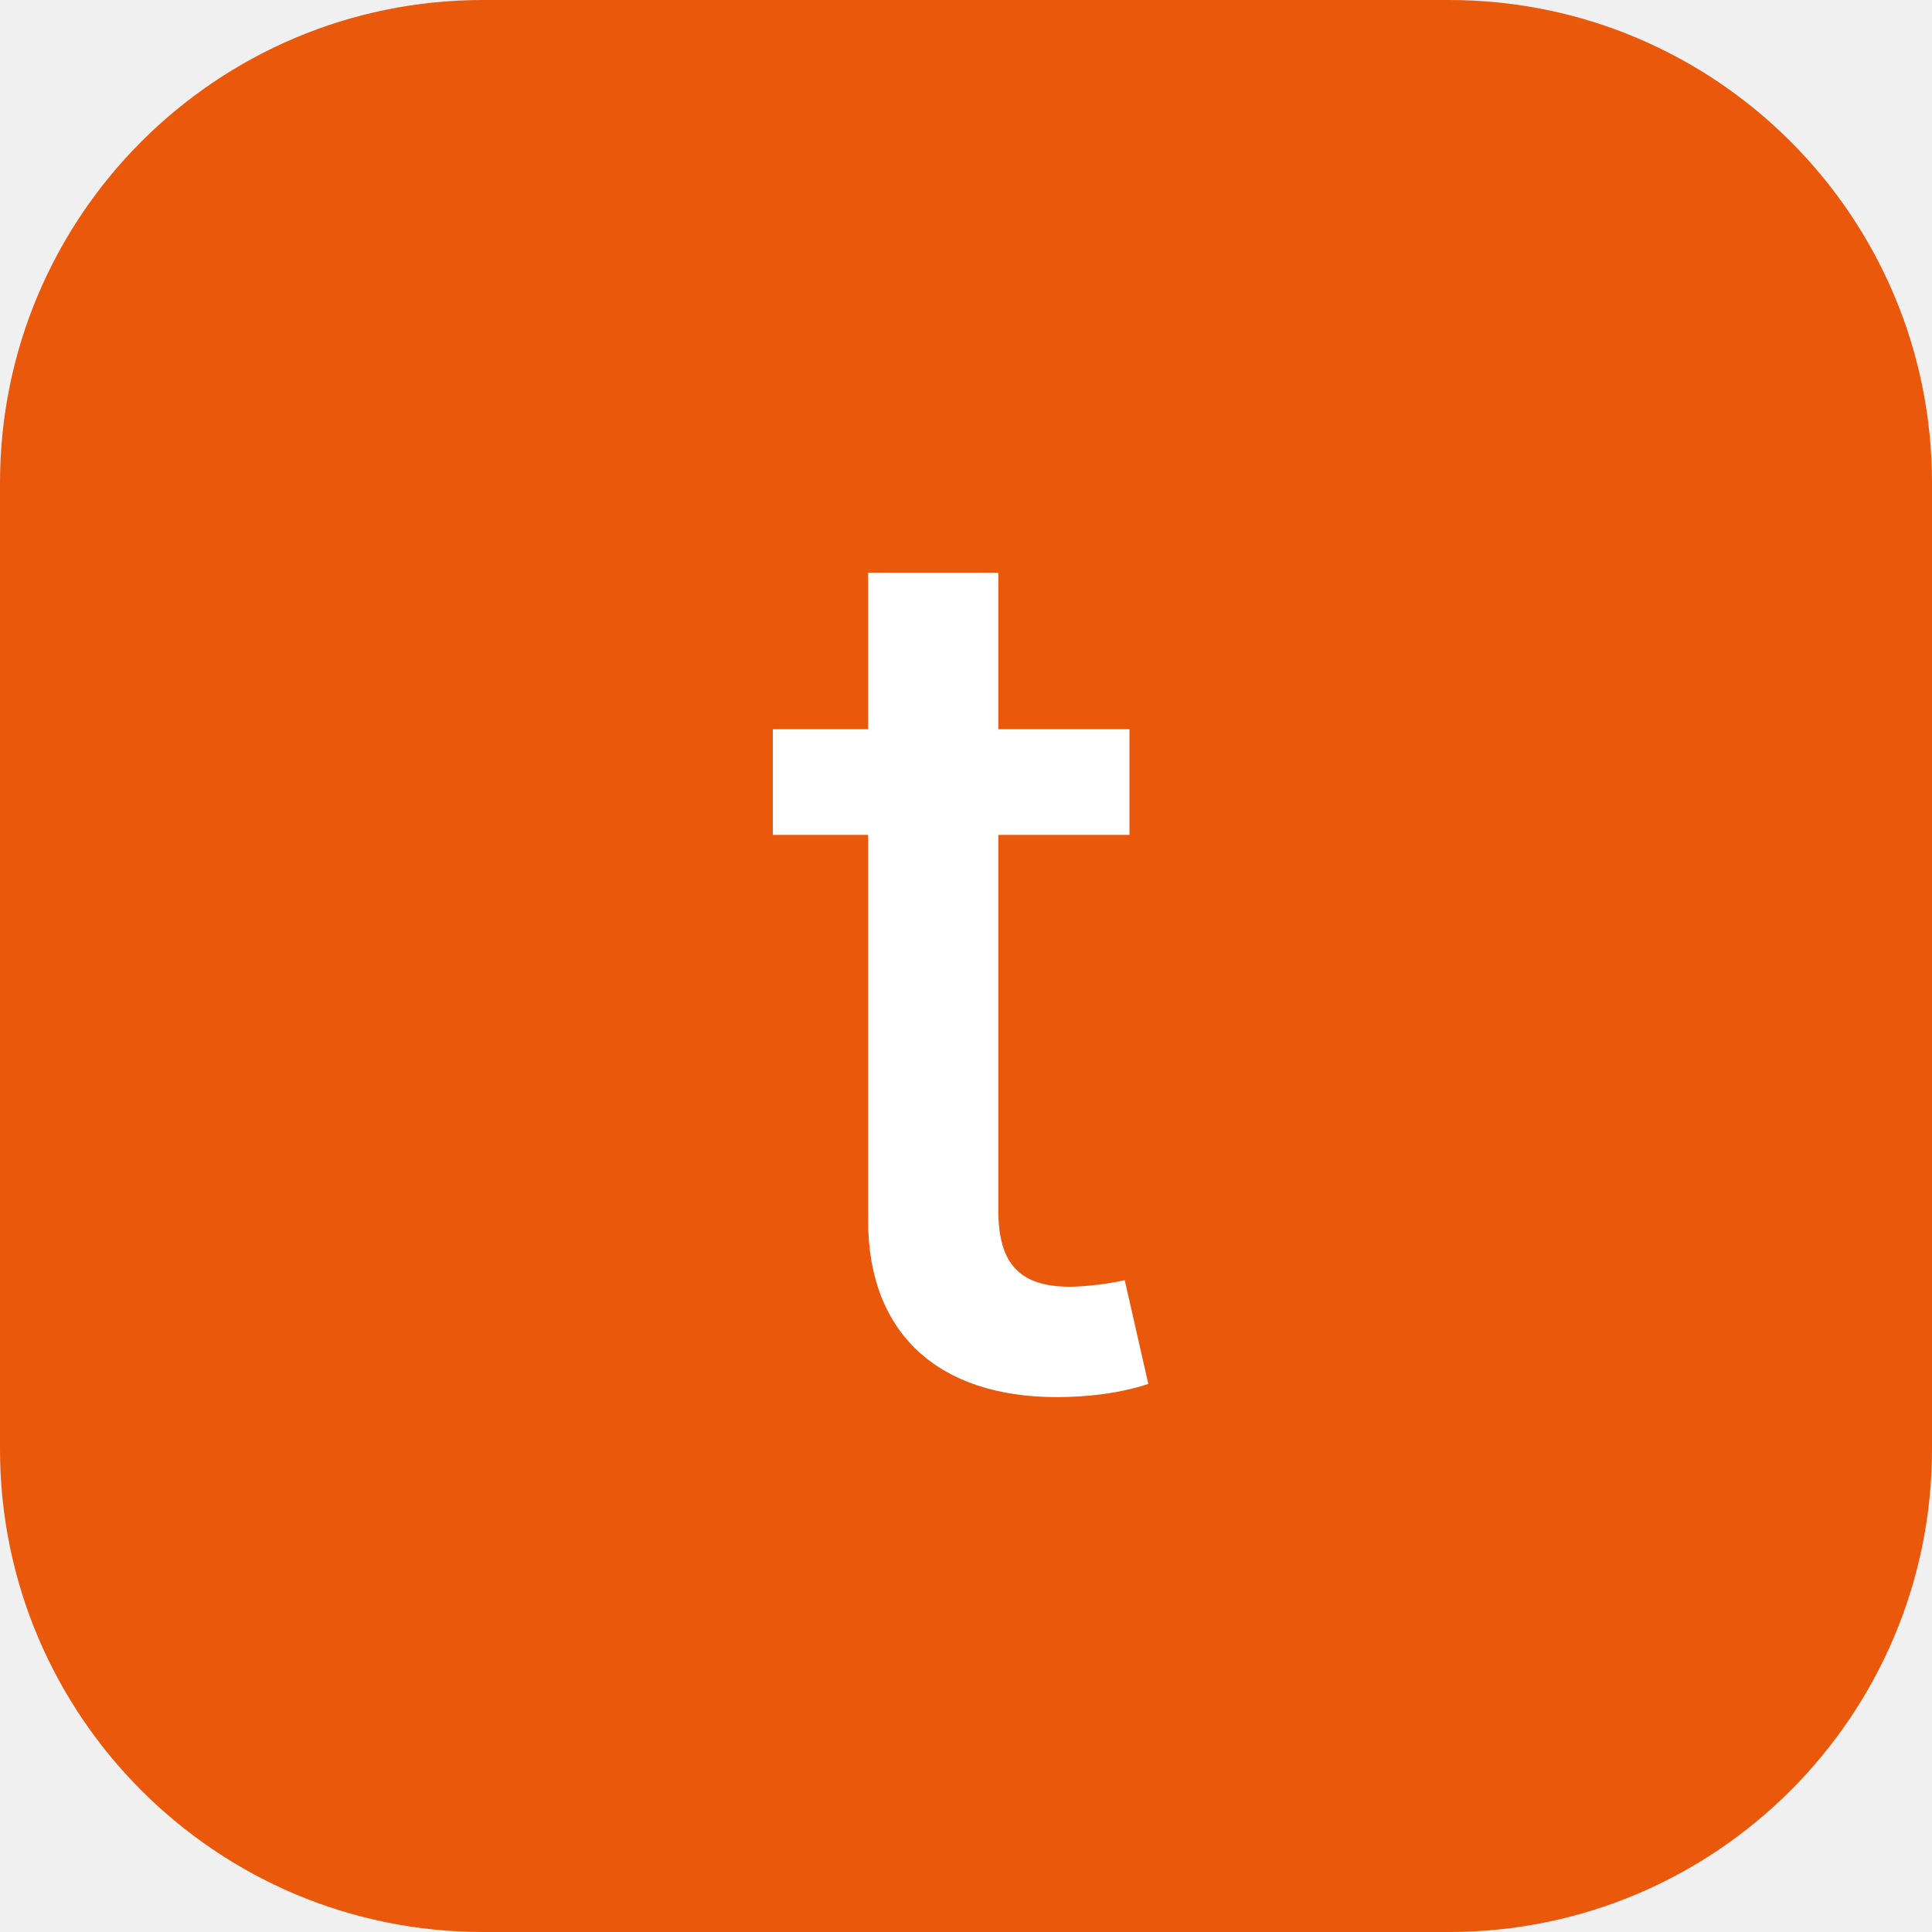
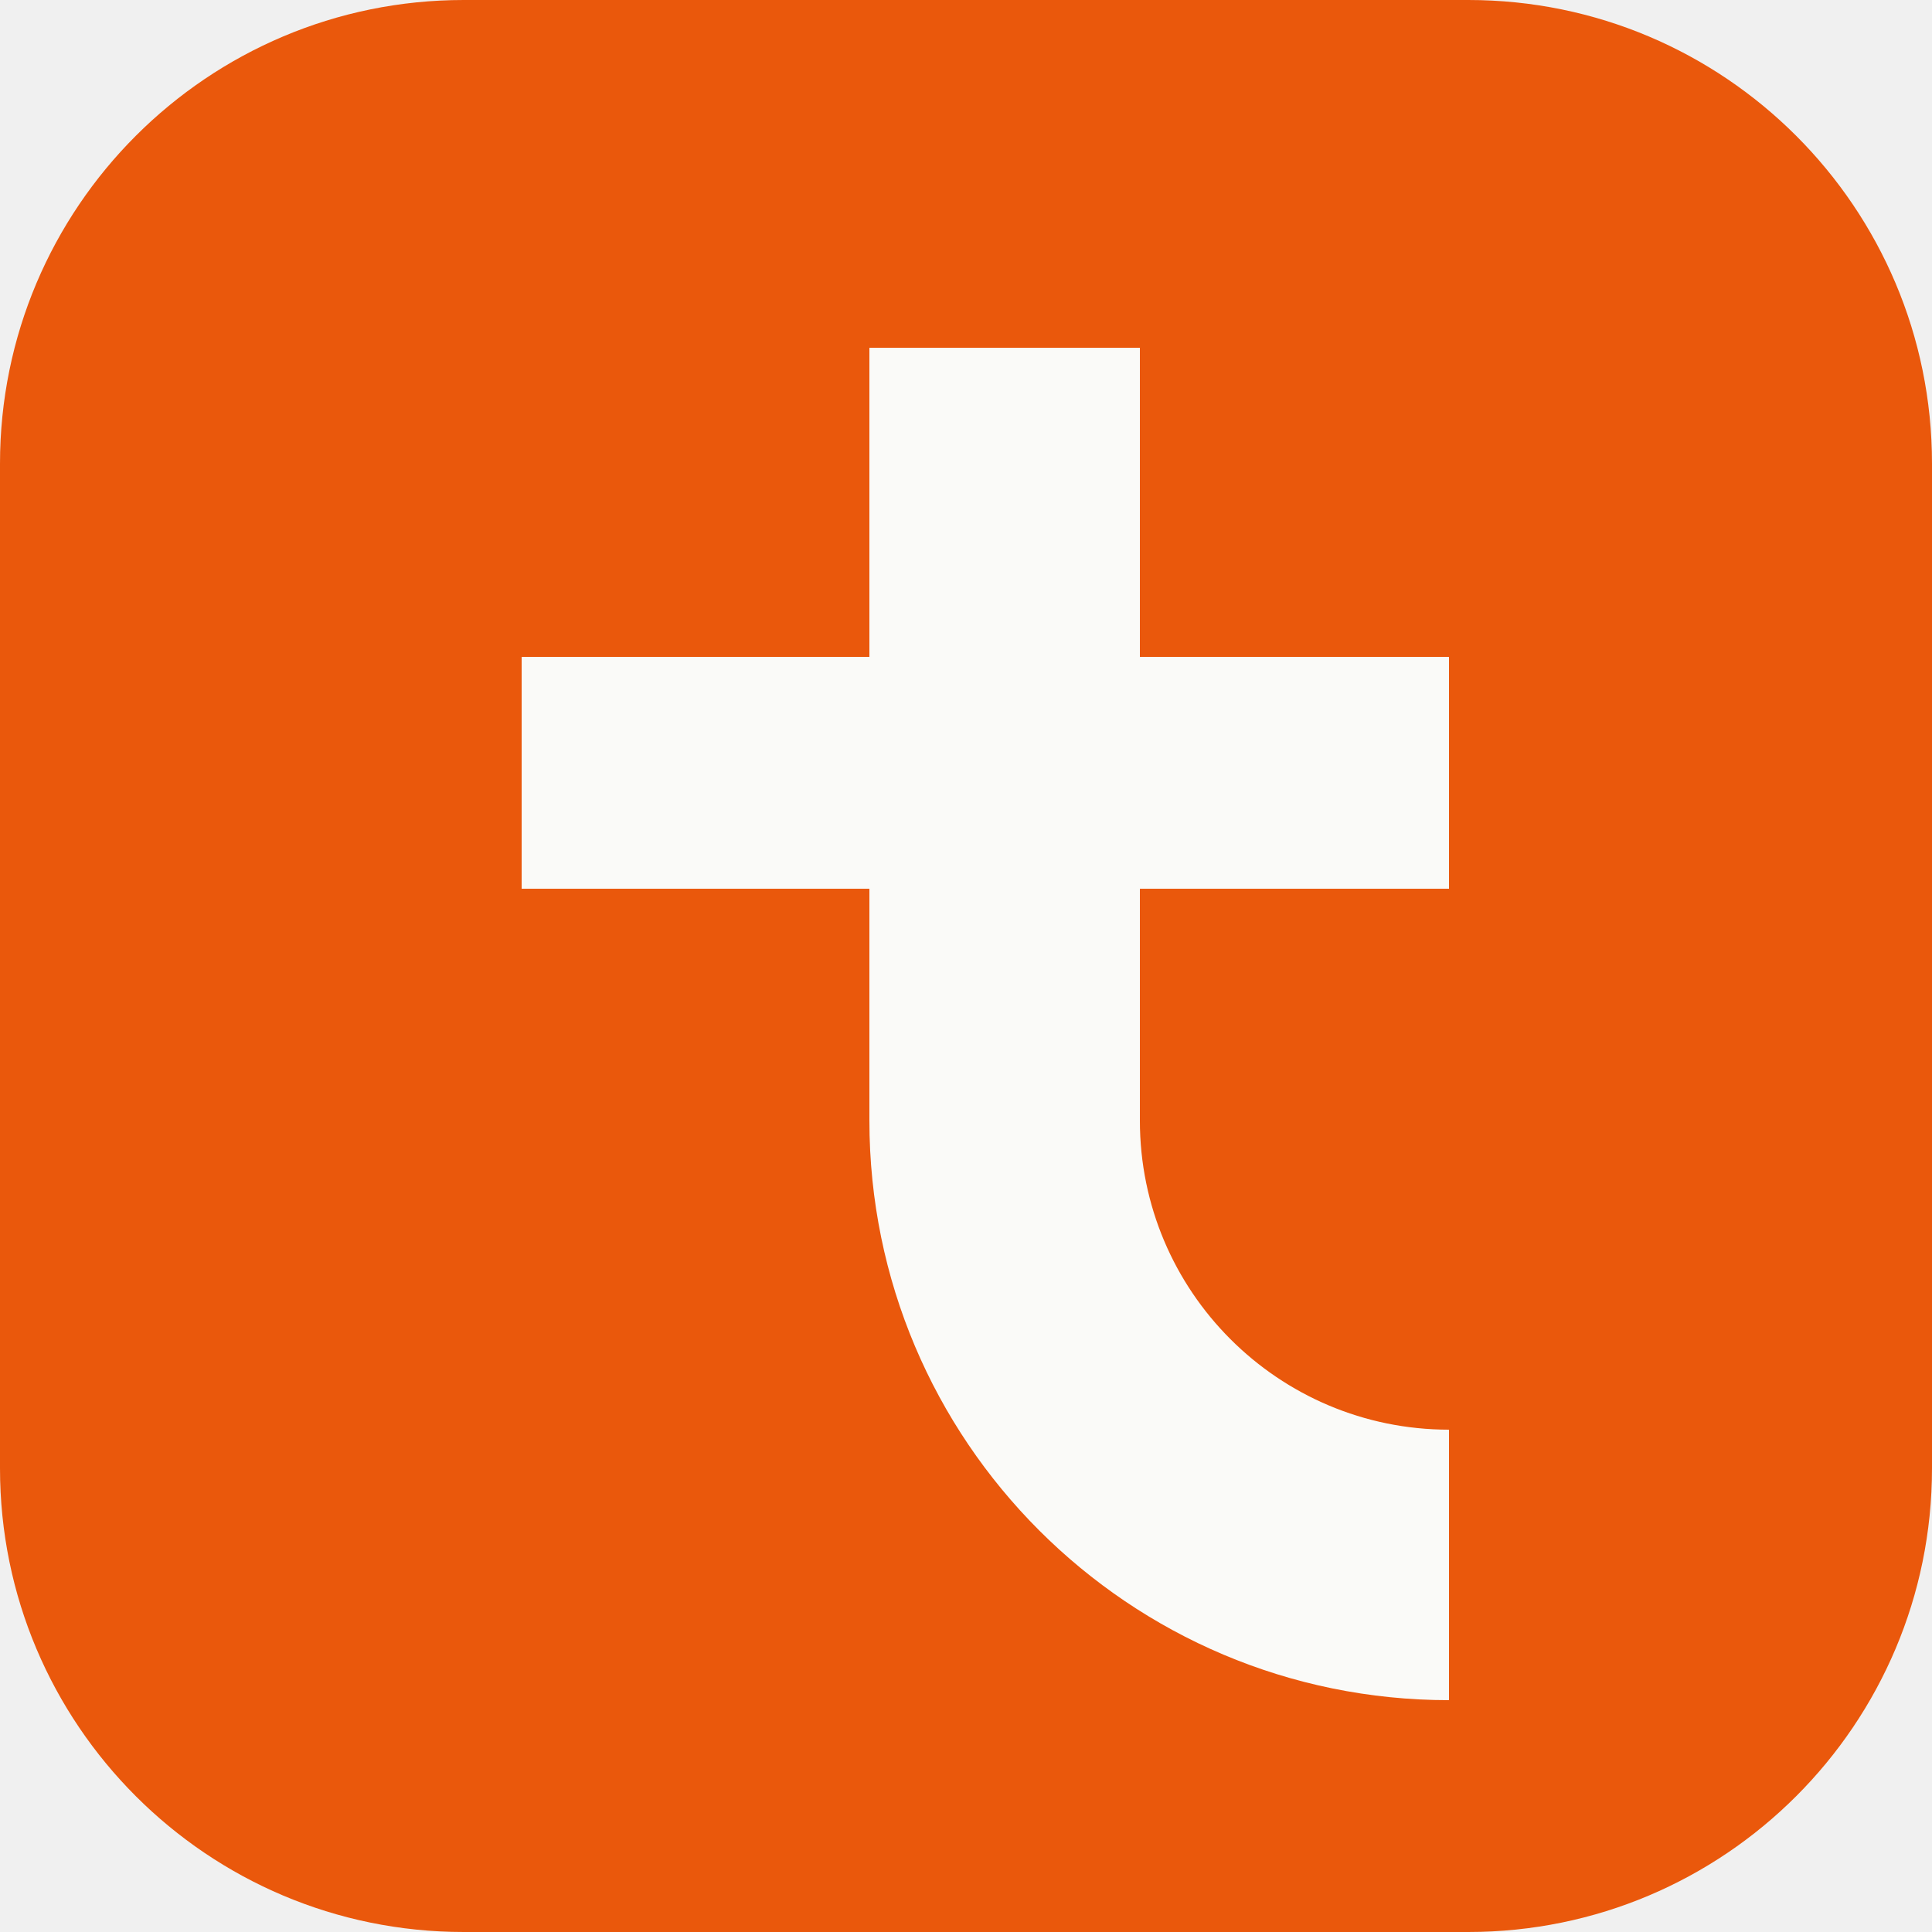
- <svg xmlns="http://www.w3.org/2000/svg" viewBox="0 0 32 32">
-   <rect width="32" height="32" rx="8" fill="#EA580C" />
-   <text x="16" y="23" font-family="-apple-system, BlinkMacSystemFont, 'Segoe UI', sans-serif" font-size="20" font-weight="500" text-anchor="middle" fill="#ffffff">t</text>
+ <svg xmlns="http://www.w3.org/2000/svg" viewBox="0 0 100 100">
+   <rect width="100" height="100" rx="24" fill="#EA580C" />
+   <path fill="#FAFAF8" d="     M 41,18     L 59,18     L 59,34     L 75,34     L 75,46     L 59,46     L 59,58     A 16,16 0 0 0 75,74     L 75,88     A 30,30 0 0 1 45,58     L 45,46     L 27,46     L 27,34     L 45,34     L 45,18     Z" />
</svg>
